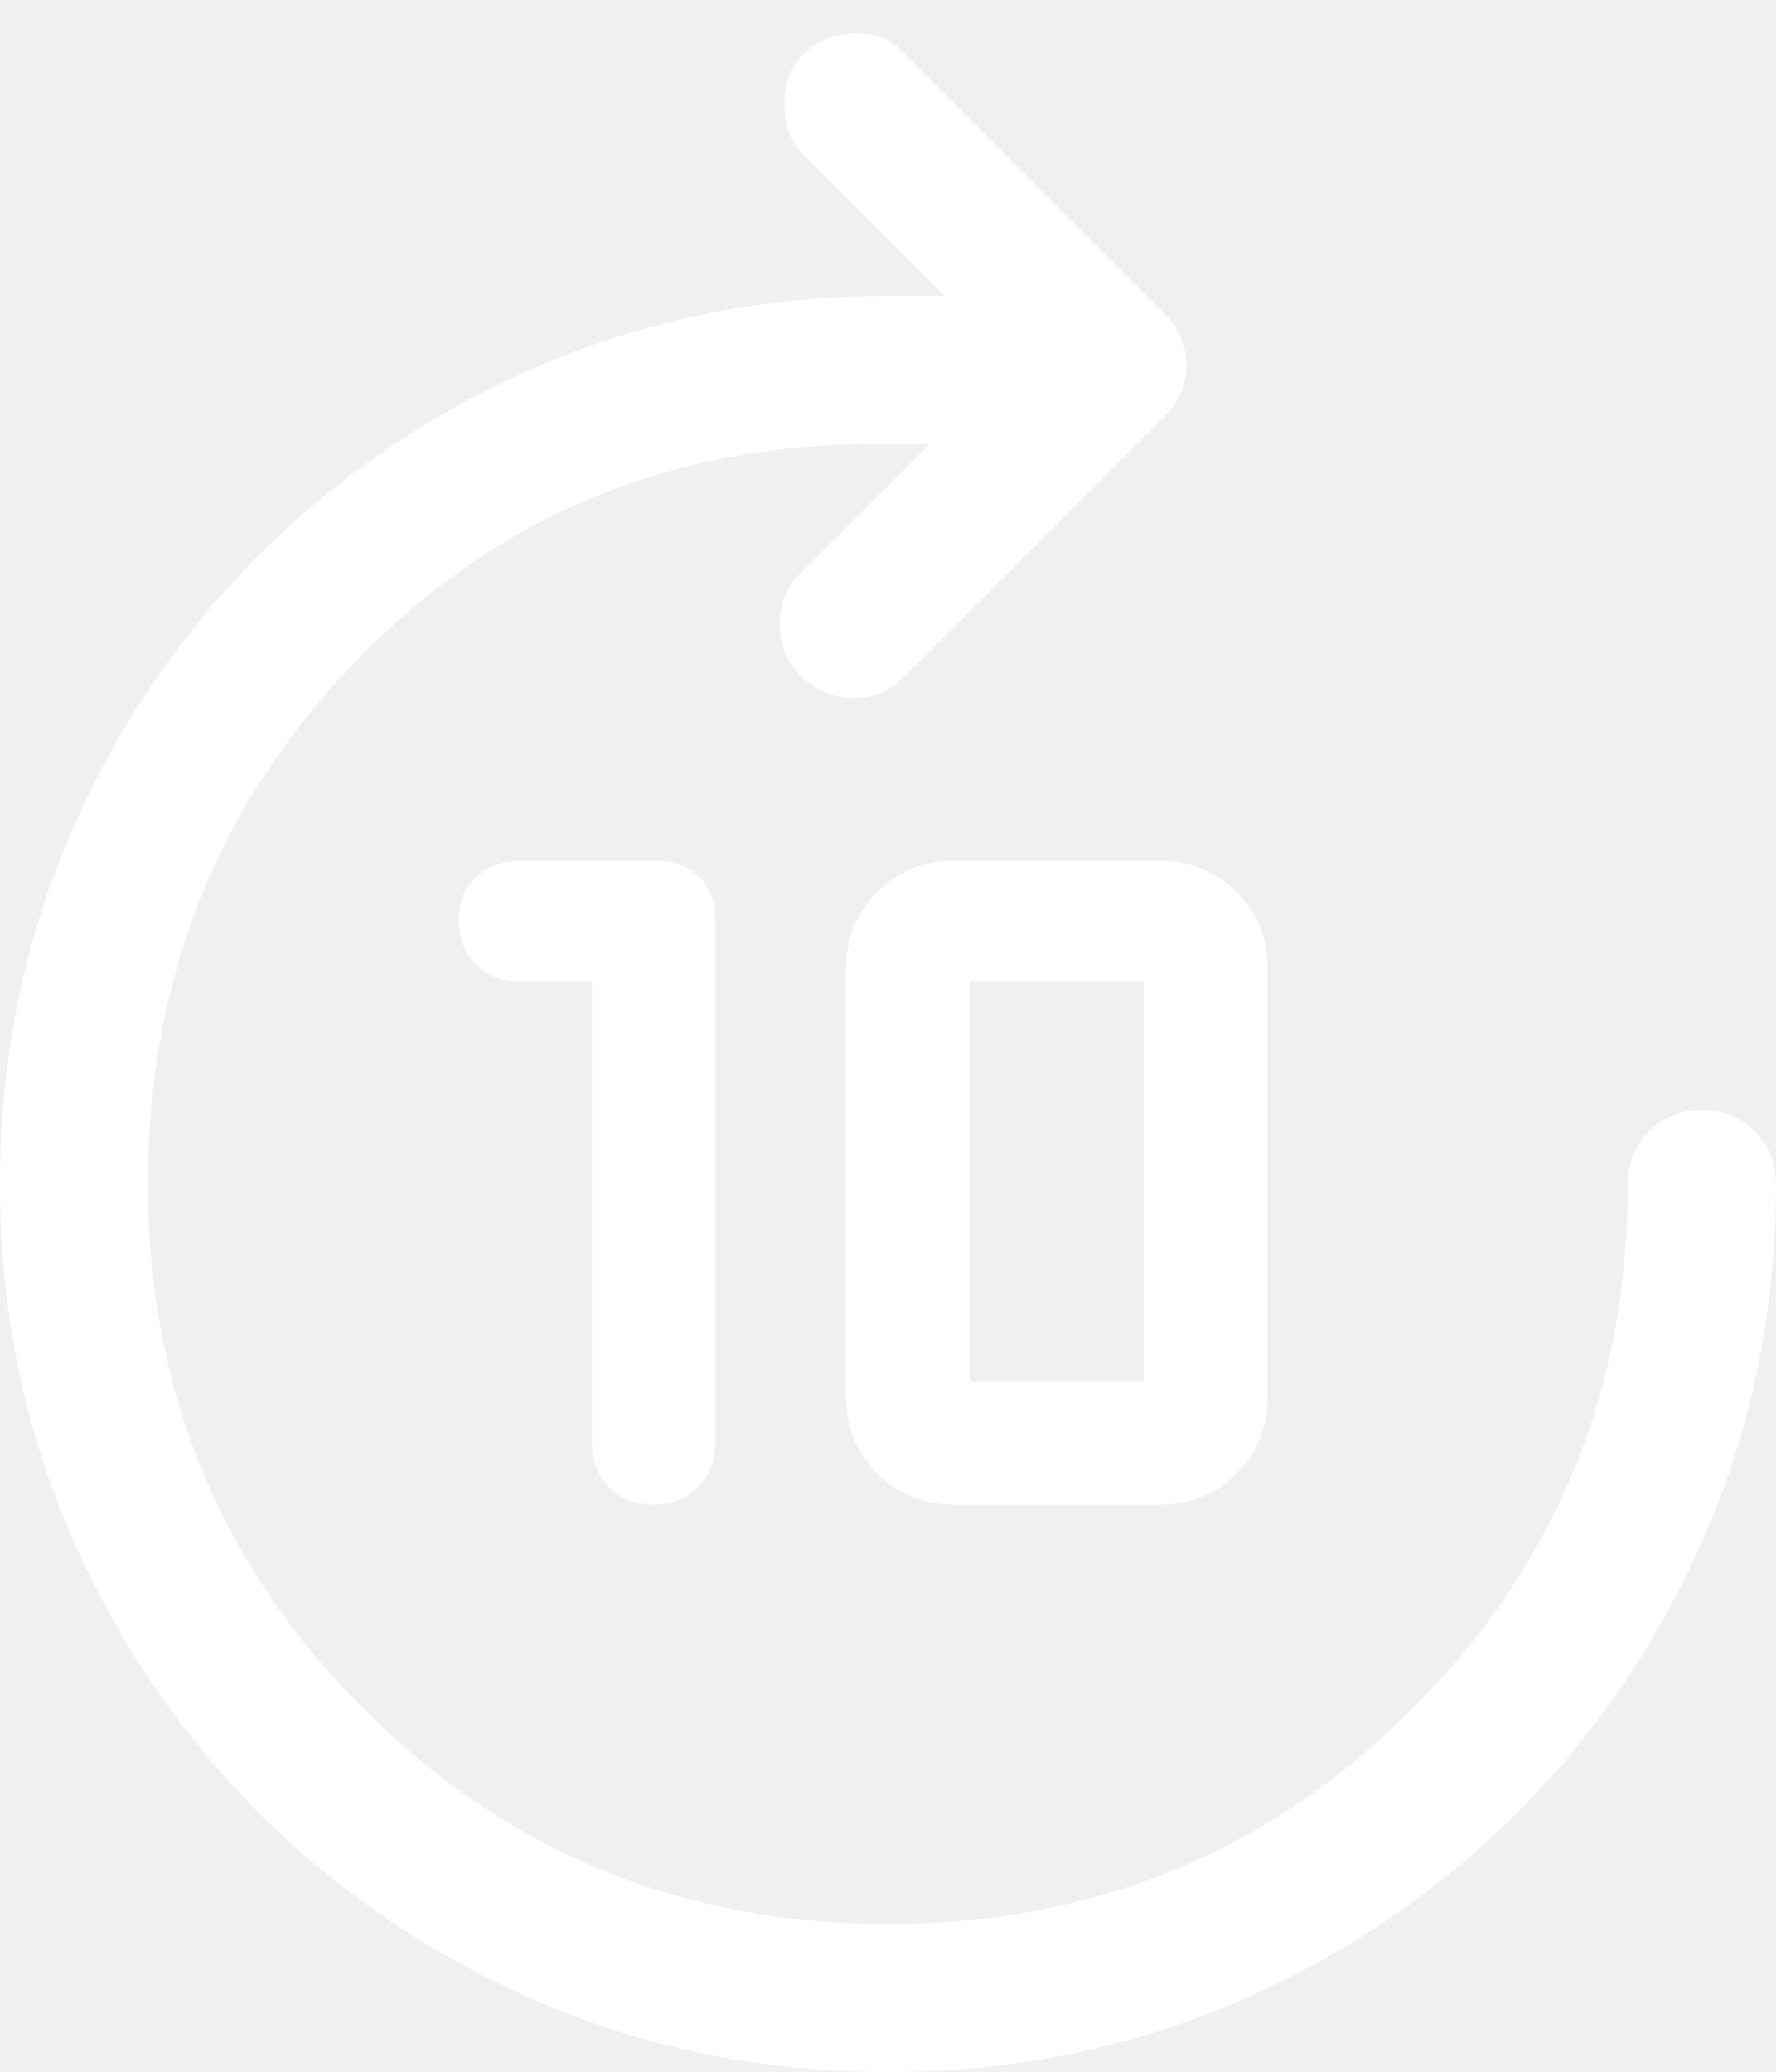
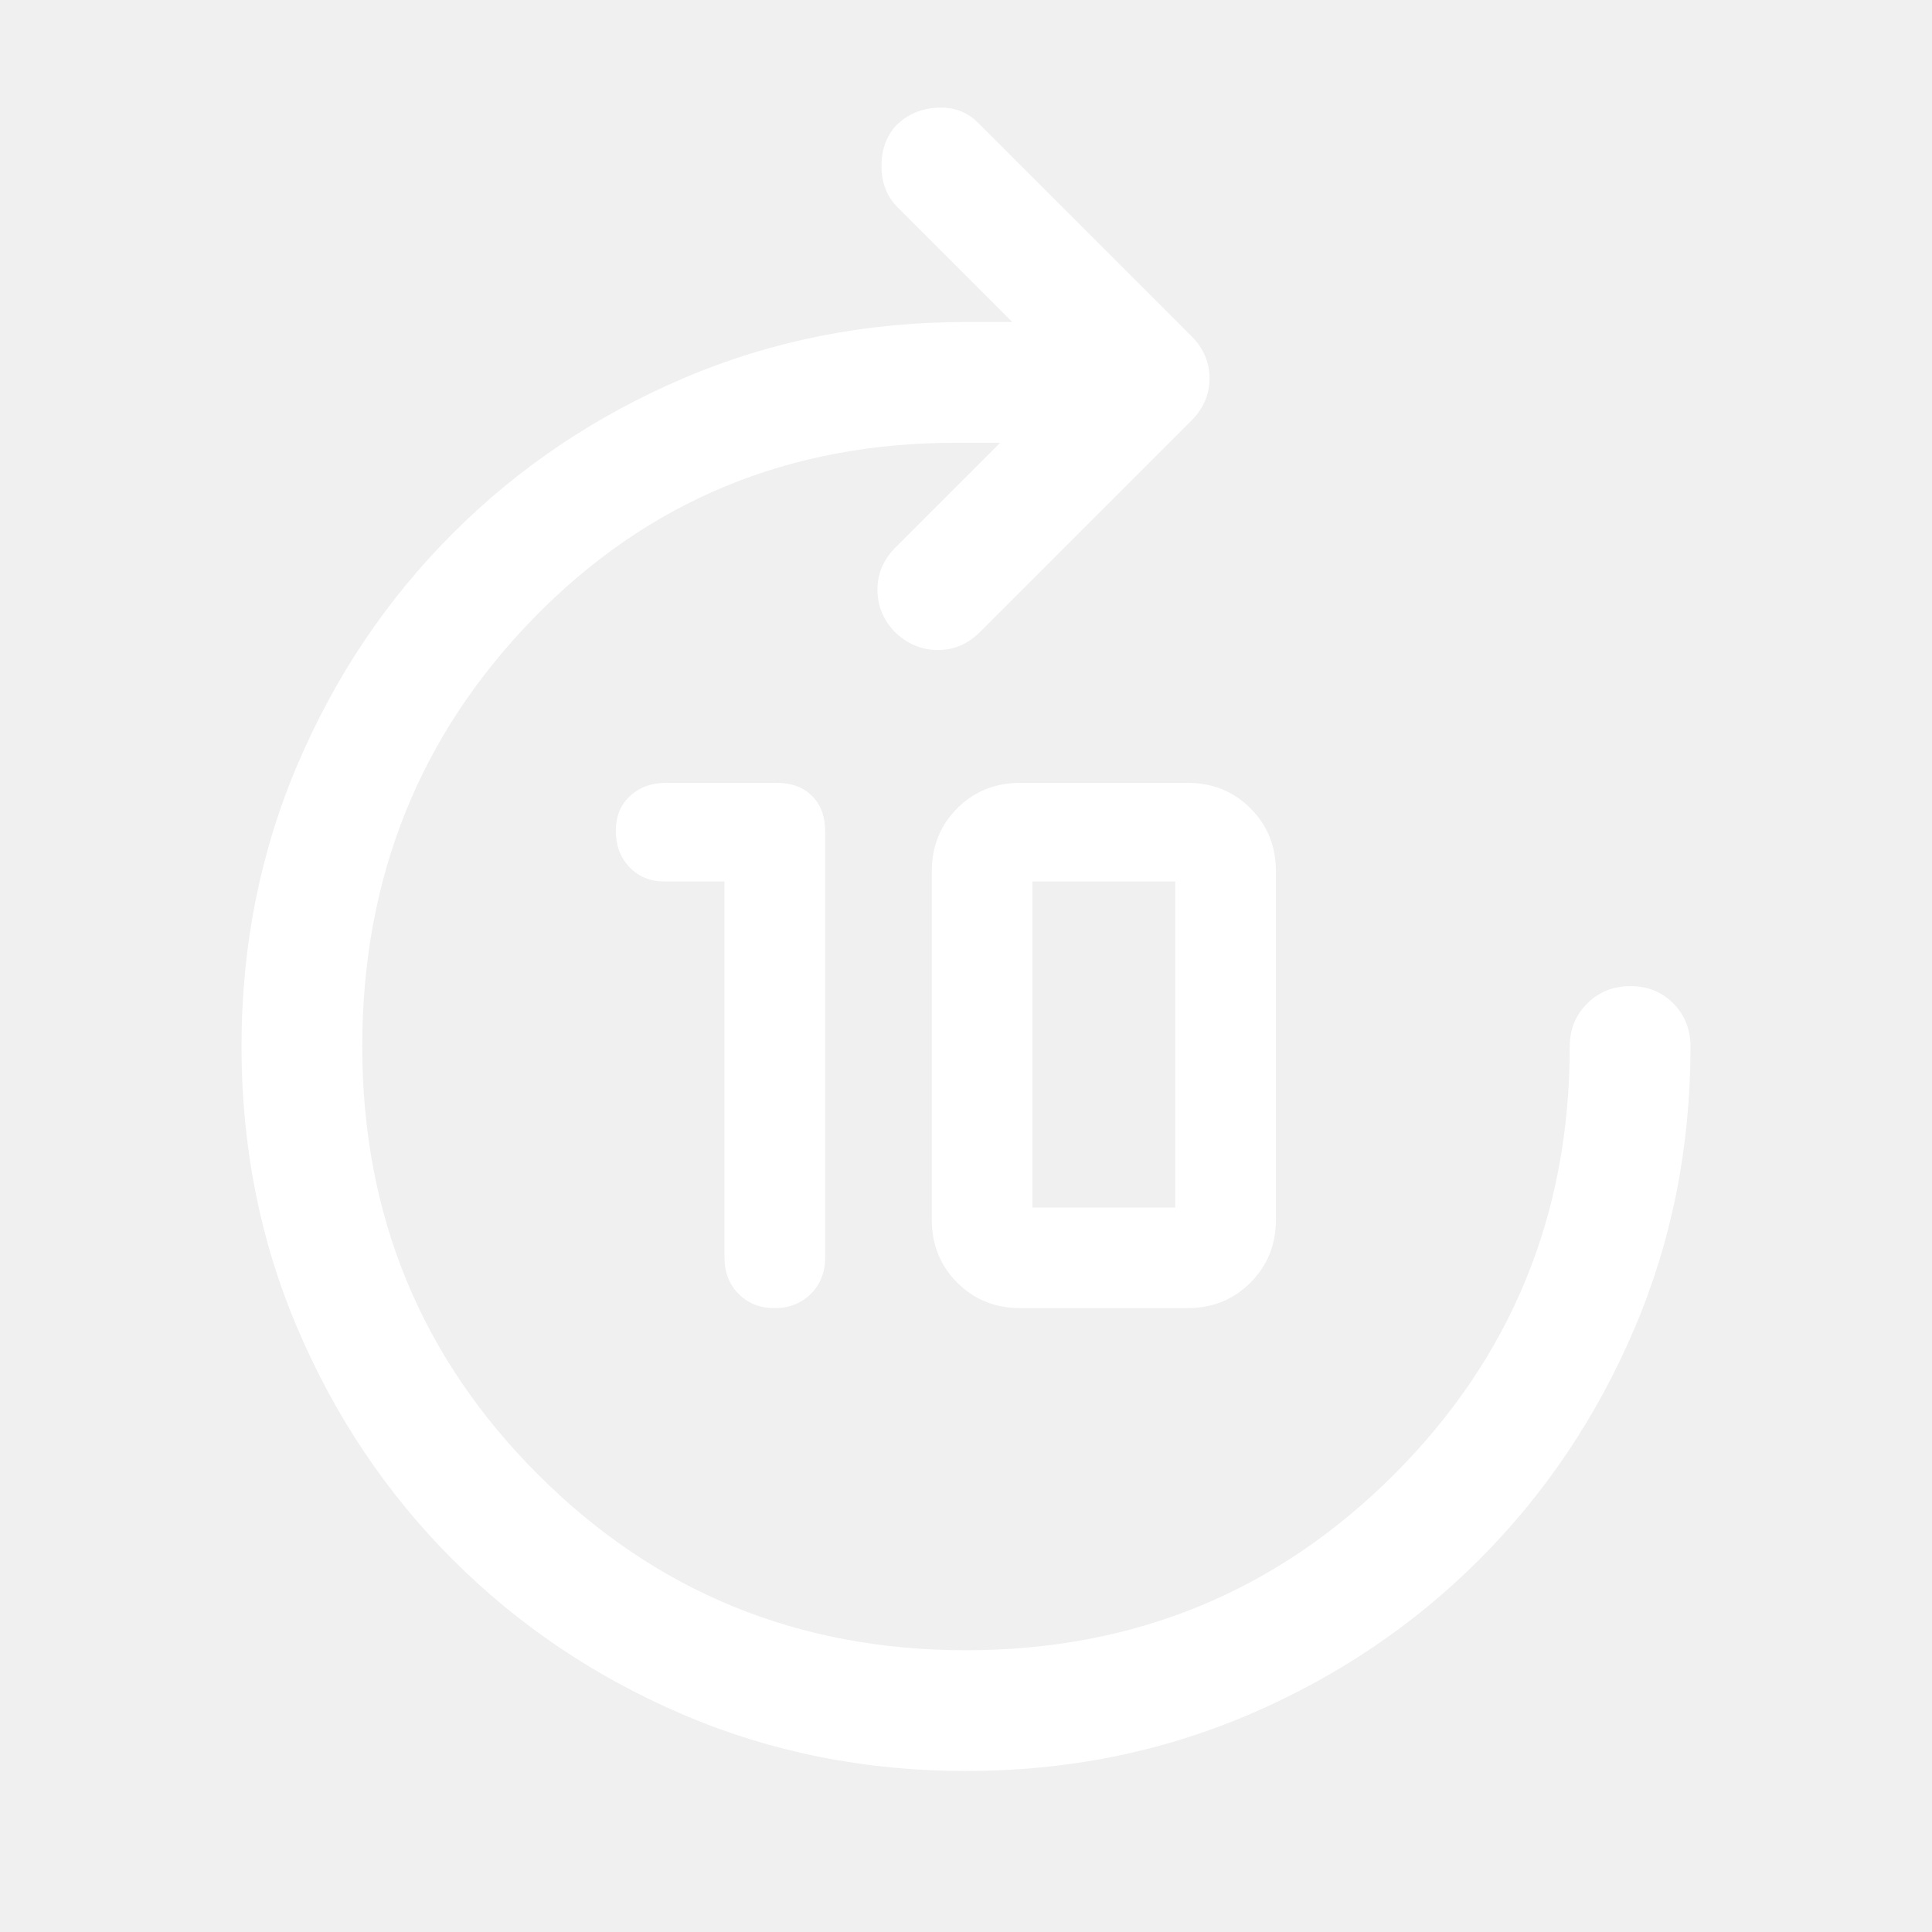
- <svg xmlns="http://www.w3.org/2000/svg" width="36" height="42" viewBox="0 0 36 42" fill="none">
-   <path d="M18 42C15.5 42 13.158 41.533 10.975 40.6C8.792 39.667 6.883 38.383 5.25 36.75C3.617 35.117 2.333 33.208 1.4 31.025C0.467 28.842 0 26.5 0 24C0 21.5 0.467 19.158 1.4 16.975C2.333 14.792 3.617 12.883 5.25 11.25C6.883 9.617 8.792 8.333 10.975 7.4C13.158 6.467 15.5 6 18 6H19.15L16.3 3.15C16.033 2.883 15.9 2.542 15.9 2.125C15.9 1.708 16.027 1.367 16.282 1.1C16.561 0.833 16.9 0.692 17.3 0.675C17.7 0.658 18.033 0.783 18.3 1.05L23.6 6.35C23.9 6.65 24.05 7 24.05 7.4C24.05 7.8 23.9 8.15 23.6 8.45L18.35 13.7C18.05 14 17.7 14.15 17.3 14.15C16.9 14.15 16.544 14 16.23 13.7C15.944 13.4 15.8 13.05 15.8 12.65C15.8 12.25 15.95 11.9 16.25 11.6L18.85 9H17.75C13.583 9 10.083 10.455 7.25 13.366C4.417 16.277 3 19.821 3 24C3 28.179 4.455 31.723 7.366 34.634C10.277 37.545 13.821 39 18 39C22.179 39 25.723 37.545 28.634 34.634C31.545 31.723 33 28.179 33 24C33 23.575 33.145 23.219 33.434 22.931C33.723 22.644 34.081 22.5 34.509 22.5C34.936 22.5 35.292 22.644 35.575 22.931C35.858 23.219 36 23.575 36 24C36 26.5 35.533 28.842 34.6 31.025C33.667 33.208 32.383 35.117 30.75 36.75C29.117 38.383 27.208 39.667 25.025 40.6C22.842 41.533 20.5 42 18 42ZM12 19.9H10.5C10.153 19.9 9.867 19.781 9.64 19.544C9.413 19.307 9.3 19.007 9.3 18.644C9.3 18.281 9.418 17.992 9.654 17.775C9.89 17.558 10.189 17.45 10.55 17.45H13.3C13.667 17.45 13.958 17.558 14.175 17.775C14.392 17.992 14.5 18.283 14.5 18.65V29.25C14.5 29.611 14.381 29.91 14.144 30.146C13.907 30.382 13.607 30.5 13.244 30.5C12.881 30.5 12.583 30.382 12.35 30.146C12.117 29.91 12 29.611 12 29.25V19.9ZM19.35 30.5C18.727 30.5 18.204 30.289 17.782 29.867C17.361 29.446 17.15 28.923 17.15 28.3V19.65C17.15 19.027 17.361 18.504 17.782 18.082C18.204 17.661 18.727 17.45 19.35 17.45H23.5C24.123 17.45 24.646 17.661 25.067 18.082C25.489 18.504 25.7 19.027 25.7 19.65V28.3C25.7 28.923 25.489 29.446 25.067 29.867C24.646 30.289 24.123 30.5 23.5 30.5H19.35ZM19.65 28H23.2V19.9H19.65V28Z" fill="white" />
+ <svg xmlns="http://www.w3.org/2000/svg" width="48" height="48" viewBox="0 0 48 48" fill="none">
+   <mask id="mask0_65_109" style="mask-type:alpha" maskUnits="userSpaceOnUse" x="0" y="0" width="48" height="48">
+     <rect width="48" height="48" fill="#D9D9D9" />
+   </mask>
+   <g mask="url(#mask0_65_109)">
+     <path d="M24 44C21.5 44 19.158 43.533 16.975 42.6C14.792 41.667 12.883 40.383 11.25 38.75C9.617 37.117 8.333 35.208 7.4 33.025C6.467 30.842 6 28.5 6 26C6 23.5 6.467 21.158 7.4 18.975C8.333 16.792 9.617 14.883 11.25 13.25C12.883 11.617 14.792 10.333 16.975 9.4C19.158 8.467 21.5 8 24 8H25.15L22.3 5.15C22.033 4.883 21.9 4.542 21.9 4.125C21.9 3.708 22.027 3.367 22.282 3.1C22.561 2.833 22.9 2.692 23.3 2.675C23.7 2.658 24.033 2.783 24.3 3.05L29.6 8.35C29.9 8.65 30.05 9 30.05 9.4C30.05 9.8 29.9 10.15 29.6 10.45L24.35 15.7C24.05 16 23.7 16.15 23.3 16.15C22.9 16.15 22.544 16 22.23 15.7C21.944 15.4 21.8 15.05 21.8 14.65C21.8 14.25 21.95 13.9 22.25 13.6L24.85 11H23.75C19.583 11 16.083 12.455 13.25 15.366C10.417 18.277 9 21.821 9 26C9 30.179 10.455 33.723 13.366 36.634C16.277 39.545 19.821 41 24 41C28.179 41 31.723 39.545 34.634 36.634C37.545 33.723 39 30.179 39 26C39 25.575 39.145 25.219 39.434 24.931C39.723 24.644 40.081 24.5 40.509 24.5C40.936 24.5 41.292 24.644 41.575 24.931C41.858 25.219 42 25.575 42 26C42 28.5 41.533 30.842 40.6 33.025C39.667 35.208 38.383 37.117 36.75 38.75C35.117 40.383 33.208 41.667 31.025 42.6C28.842 43.533 26.5 44 24 44ZM18 21.9H16.5C16.153 21.9 15.867 21.781 15.64 21.544C15.413 21.307 15.3 21.007 15.3 20.644C15.3 20.281 15.418 19.992 15.654 19.775C15.89 19.558 16.189 19.45 16.55 19.45H19.3C19.667 19.45 19.958 19.558 20.175 19.775C20.392 19.992 20.5 20.283 20.5 20.65V31.25C20.5 31.611 20.381 31.91 20.144 32.146C19.907 32.382 19.607 32.5 19.244 32.5C18.881 32.5 18.583 32.382 18.35 32.146C18.117 31.91 18 31.611 18 31.25V21.9ZM25.35 32.5C24.727 32.5 24.204 32.289 23.782 31.867C23.361 31.446 23.15 30.923 23.15 30.3V21.65C23.15 21.027 23.361 20.504 23.782 20.082C24.204 19.661 24.727 19.45 25.35 19.45H29.5C30.123 19.45 30.646 19.661 31.067 20.082C31.489 20.504 31.7 21.027 31.7 21.65V30.3C31.7 30.923 31.489 31.446 31.067 31.867C30.646 32.289 30.123 32.5 29.5 32.5H25.35ZM25.65 30H29.2V21.9H25.65V30Z" fill="white" />
+   </g>
</svg>
